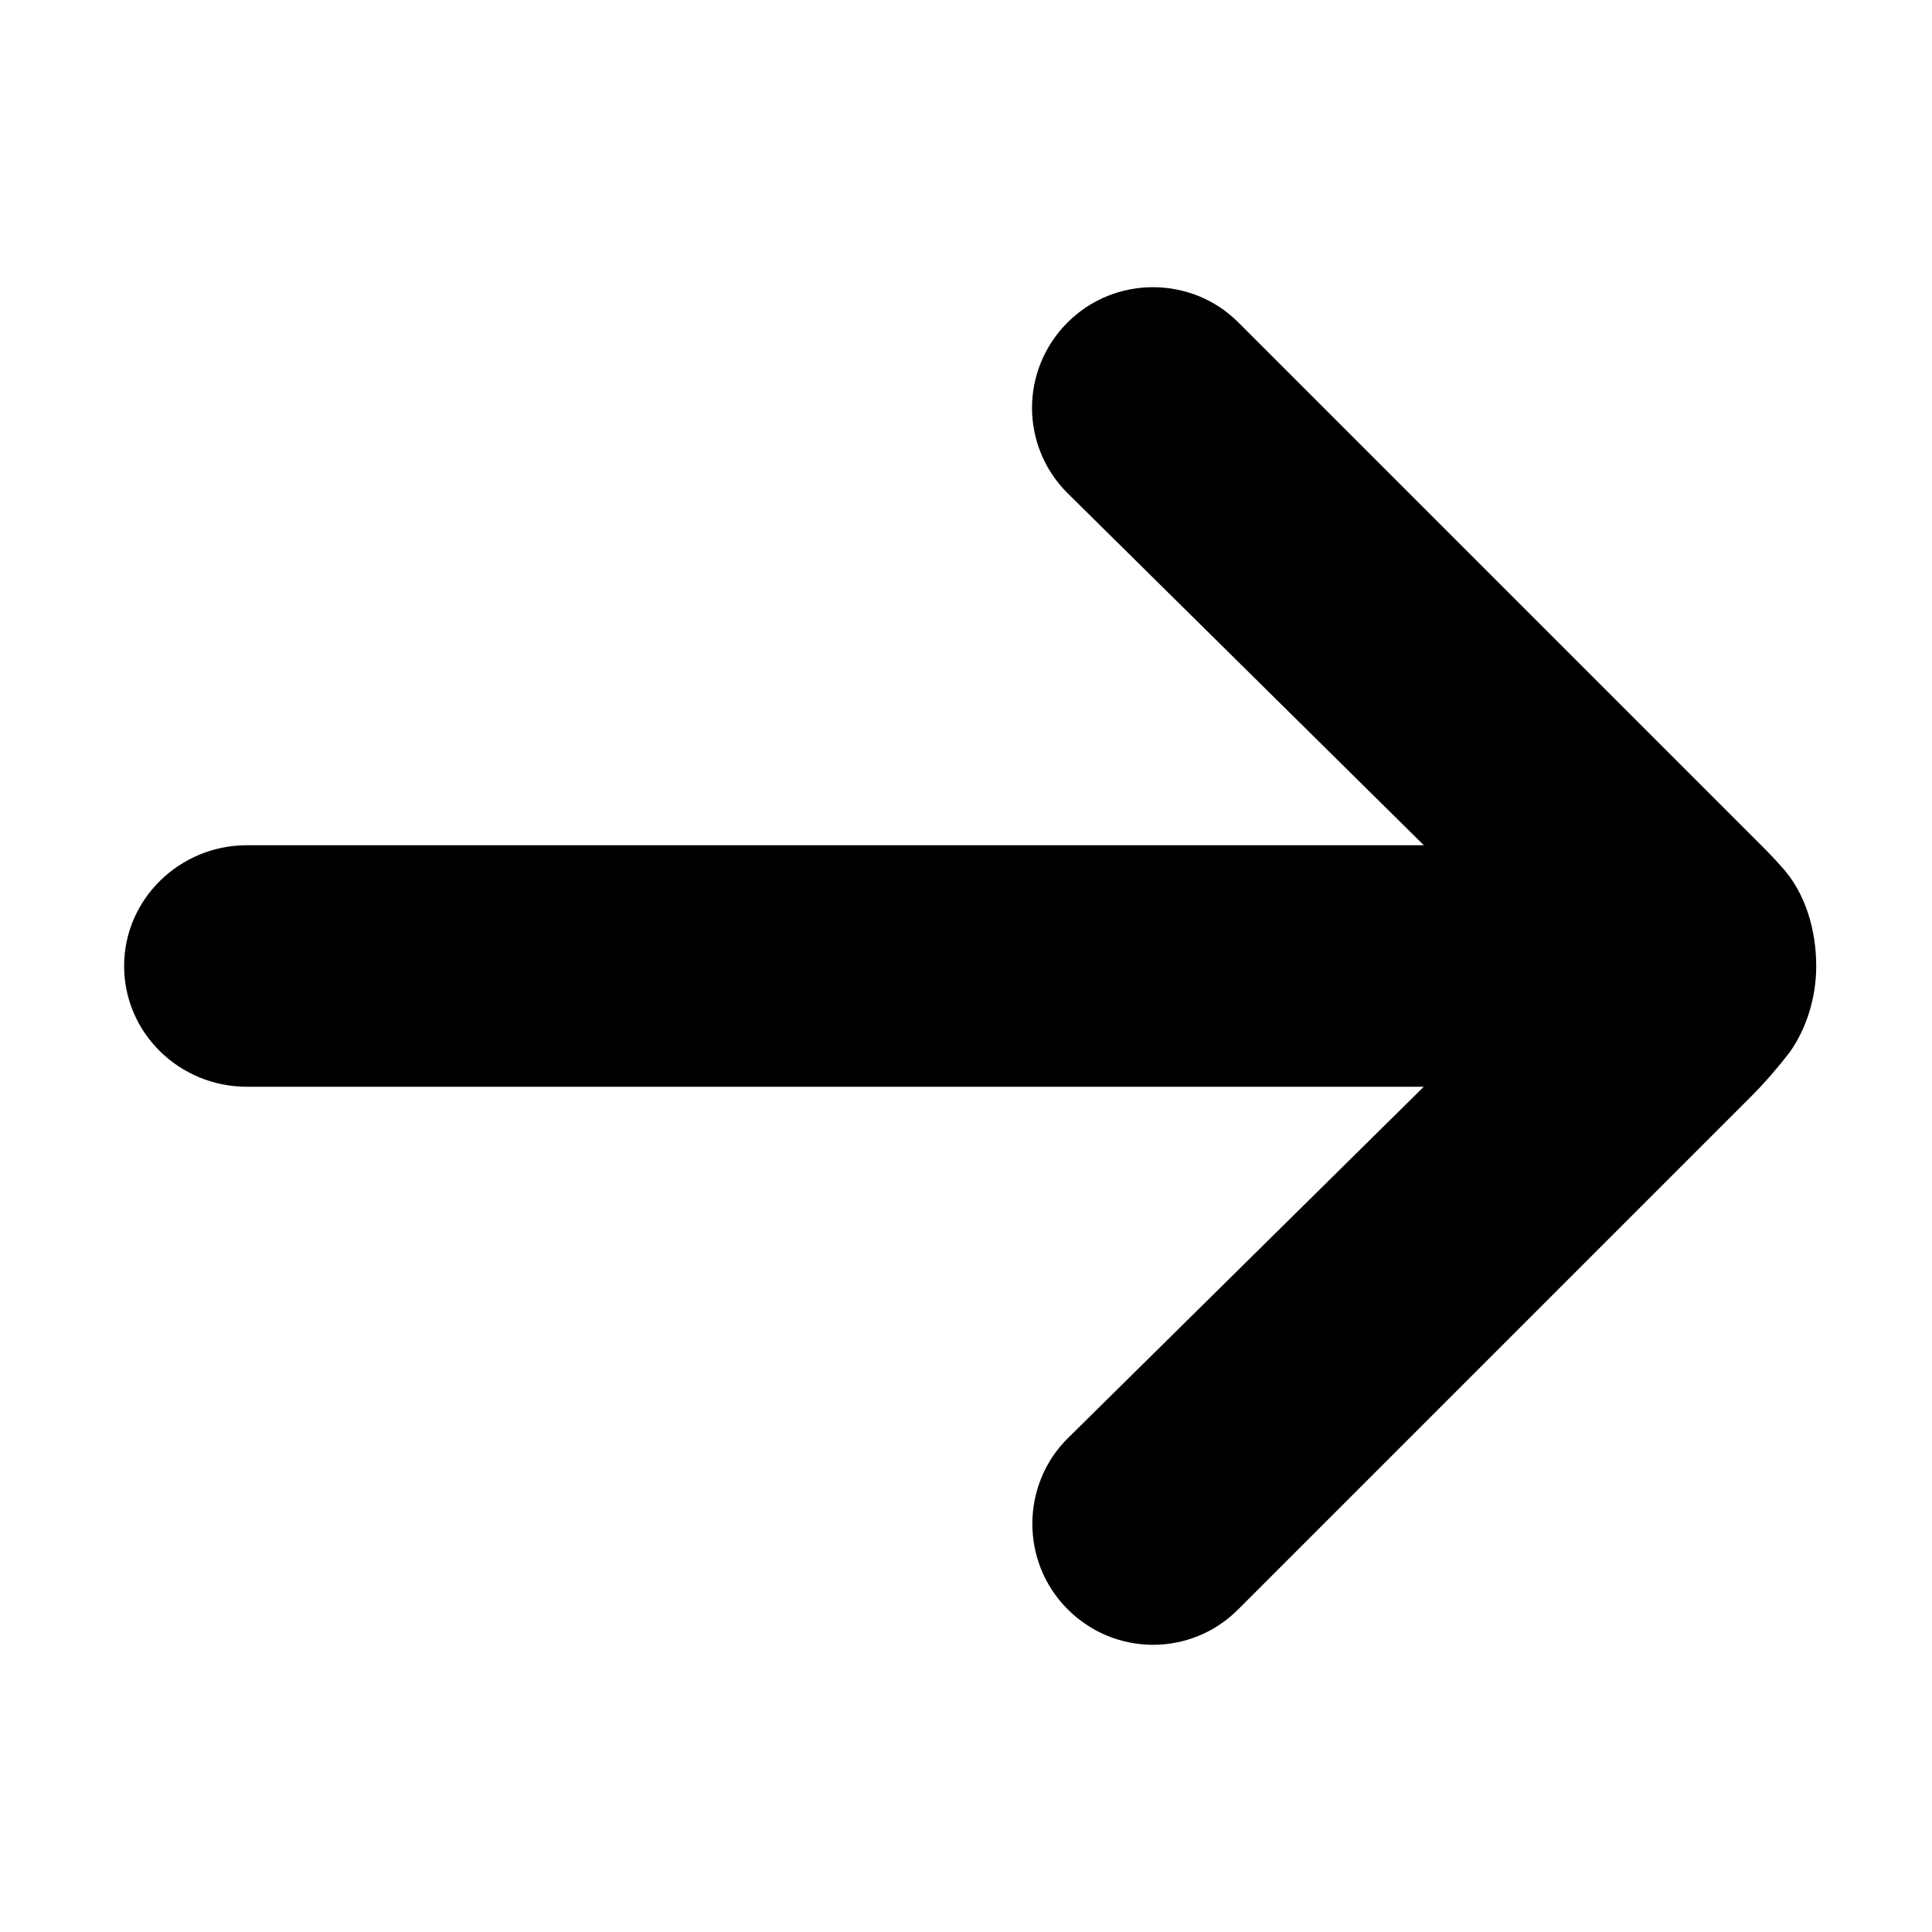
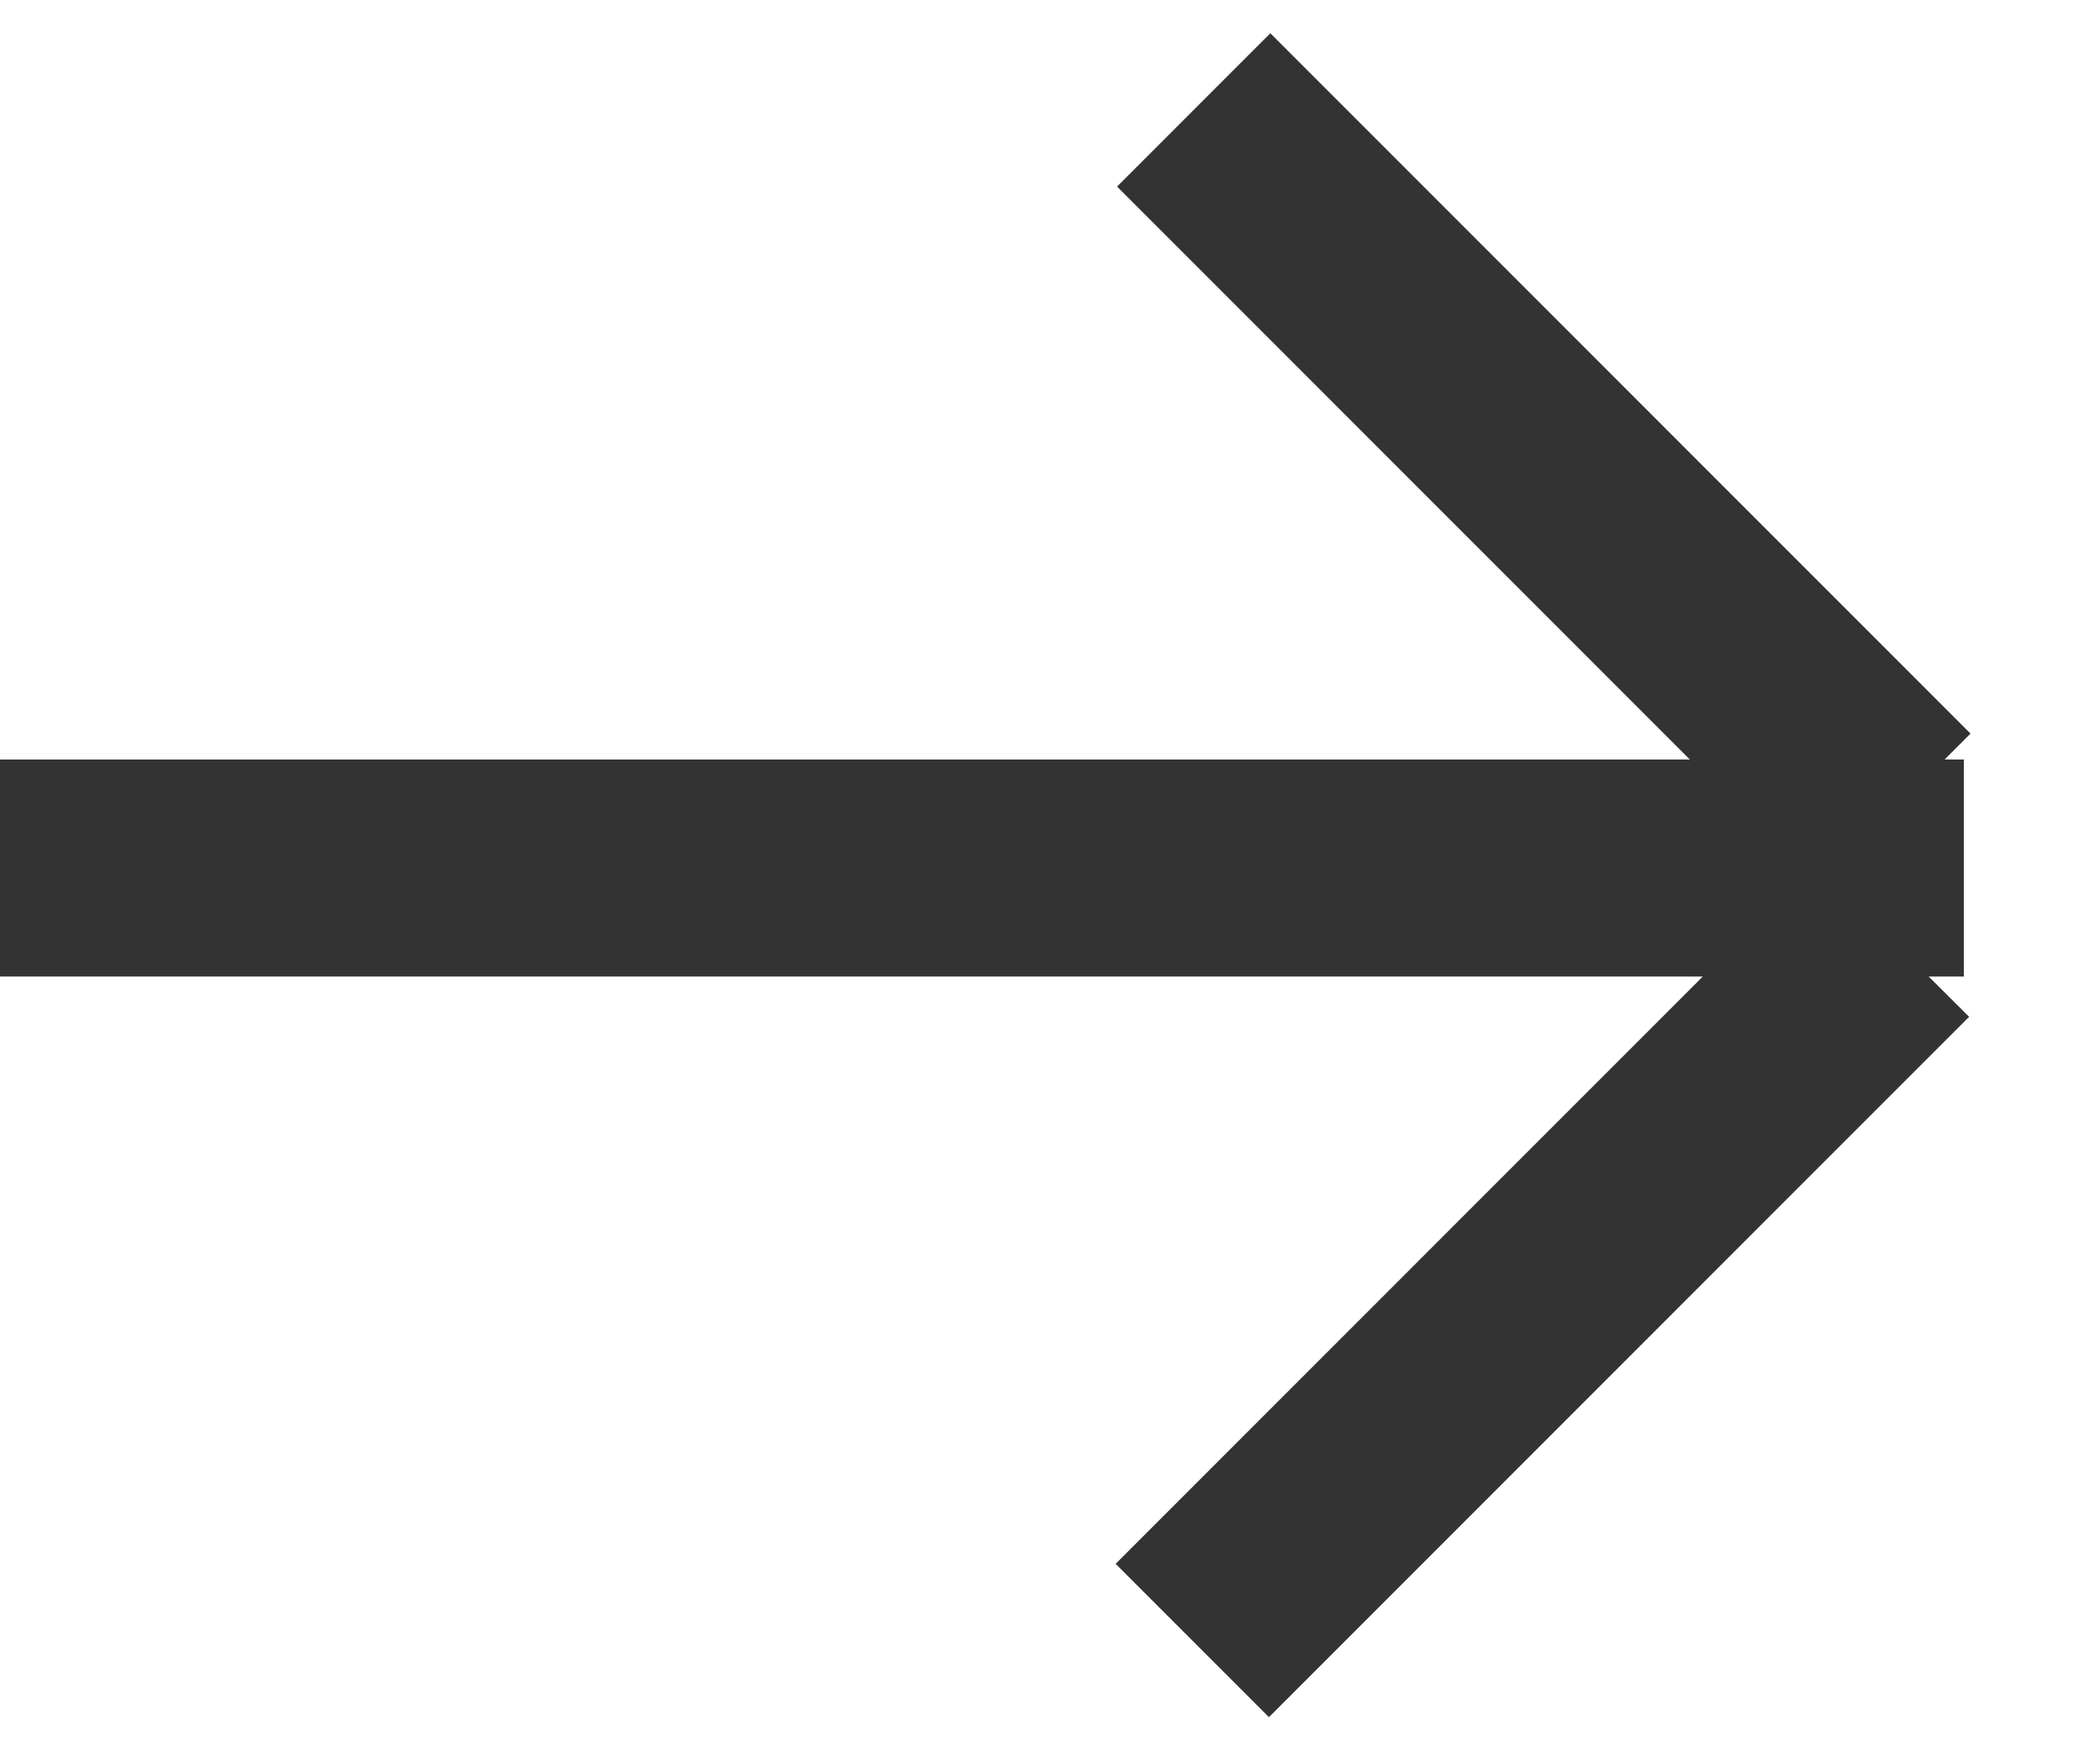
- <svg xmlns="http://www.w3.org/2000/svg" width="96px" height="96px" viewBox="0 0 96 96" version="1.1">
+ <svg xmlns="http://www.w3.org/2000/svg" width="12px" height="10px" viewBox="0 0 12 10" version="1.1">
  <defs />
-   <g id="Page-1" stroke="none" stroke-width="1" fill="none" fill-rule="evenodd">
-     <g id="Desktop-HD" transform="translate(-480, -480)" fill="#000000">
-       <g id="arrow-right" transform="translate(480, 480)">
-         <path d="M43.239,7.716 C44.558,6.483 46.447,5.96 48.207,5.96 C49.845,5.96 51.378,6.482 52.507,7.288 C53.239,7.857 53.981,8.486 54.701,9.206 L80.182,34.687 C82.518,37.023 82.529,40.8 80.169,43.159 C77.826,45.503 74.005,45.48 71.697,43.172 L54.207,25.461 L54.207,83.944 C54.207,87.281 51.544,90.04 48.207,90.04 C44.893,90.04 42.207,87.286 42.207,83.944 L42.207,25.457 L24.701,43.172 C22.365,45.508 18.588,45.519 16.228,43.159 C13.885,40.816 13.908,36.995 16.216,34.687 L41.697,9.206 C42.25,8.653 42.696,8.192 43.239,7.716 Z" id="Combined-Shape" transform="translate(48.20709, 48) rotate(90) translate(-48.20709, -48) " />
+   <g id="【未公示】" stroke="none" stroke-width="1" fill="none" fill-rule="evenodd">
+     <g id="【供序章用规范】组件-图标-魏博嘉" transform="translate(-160, -842)" fill="#333333">
+       <g id="箭头" transform="translate(160, 842)">
+         <path d="M6.209,10.391 L6.209,10.592 L4.969,10.592 L4.969,10.482 L4.821,10.63 L0.82,6.629 L1.696,5.753 L4.969,9.026 L4.969,-0.63 L6.209,-0.63 L6.209,9.1 L9.564,5.745 L10.44,6.621 L6.439,10.622 L6.209,10.391 Z" id="箭头14" transform="translate(5.630091, 5) scale(-1, 1) rotate(90) translate(-5.630091, -5) " />
      </g>
    </g>
  </g>
</svg>
